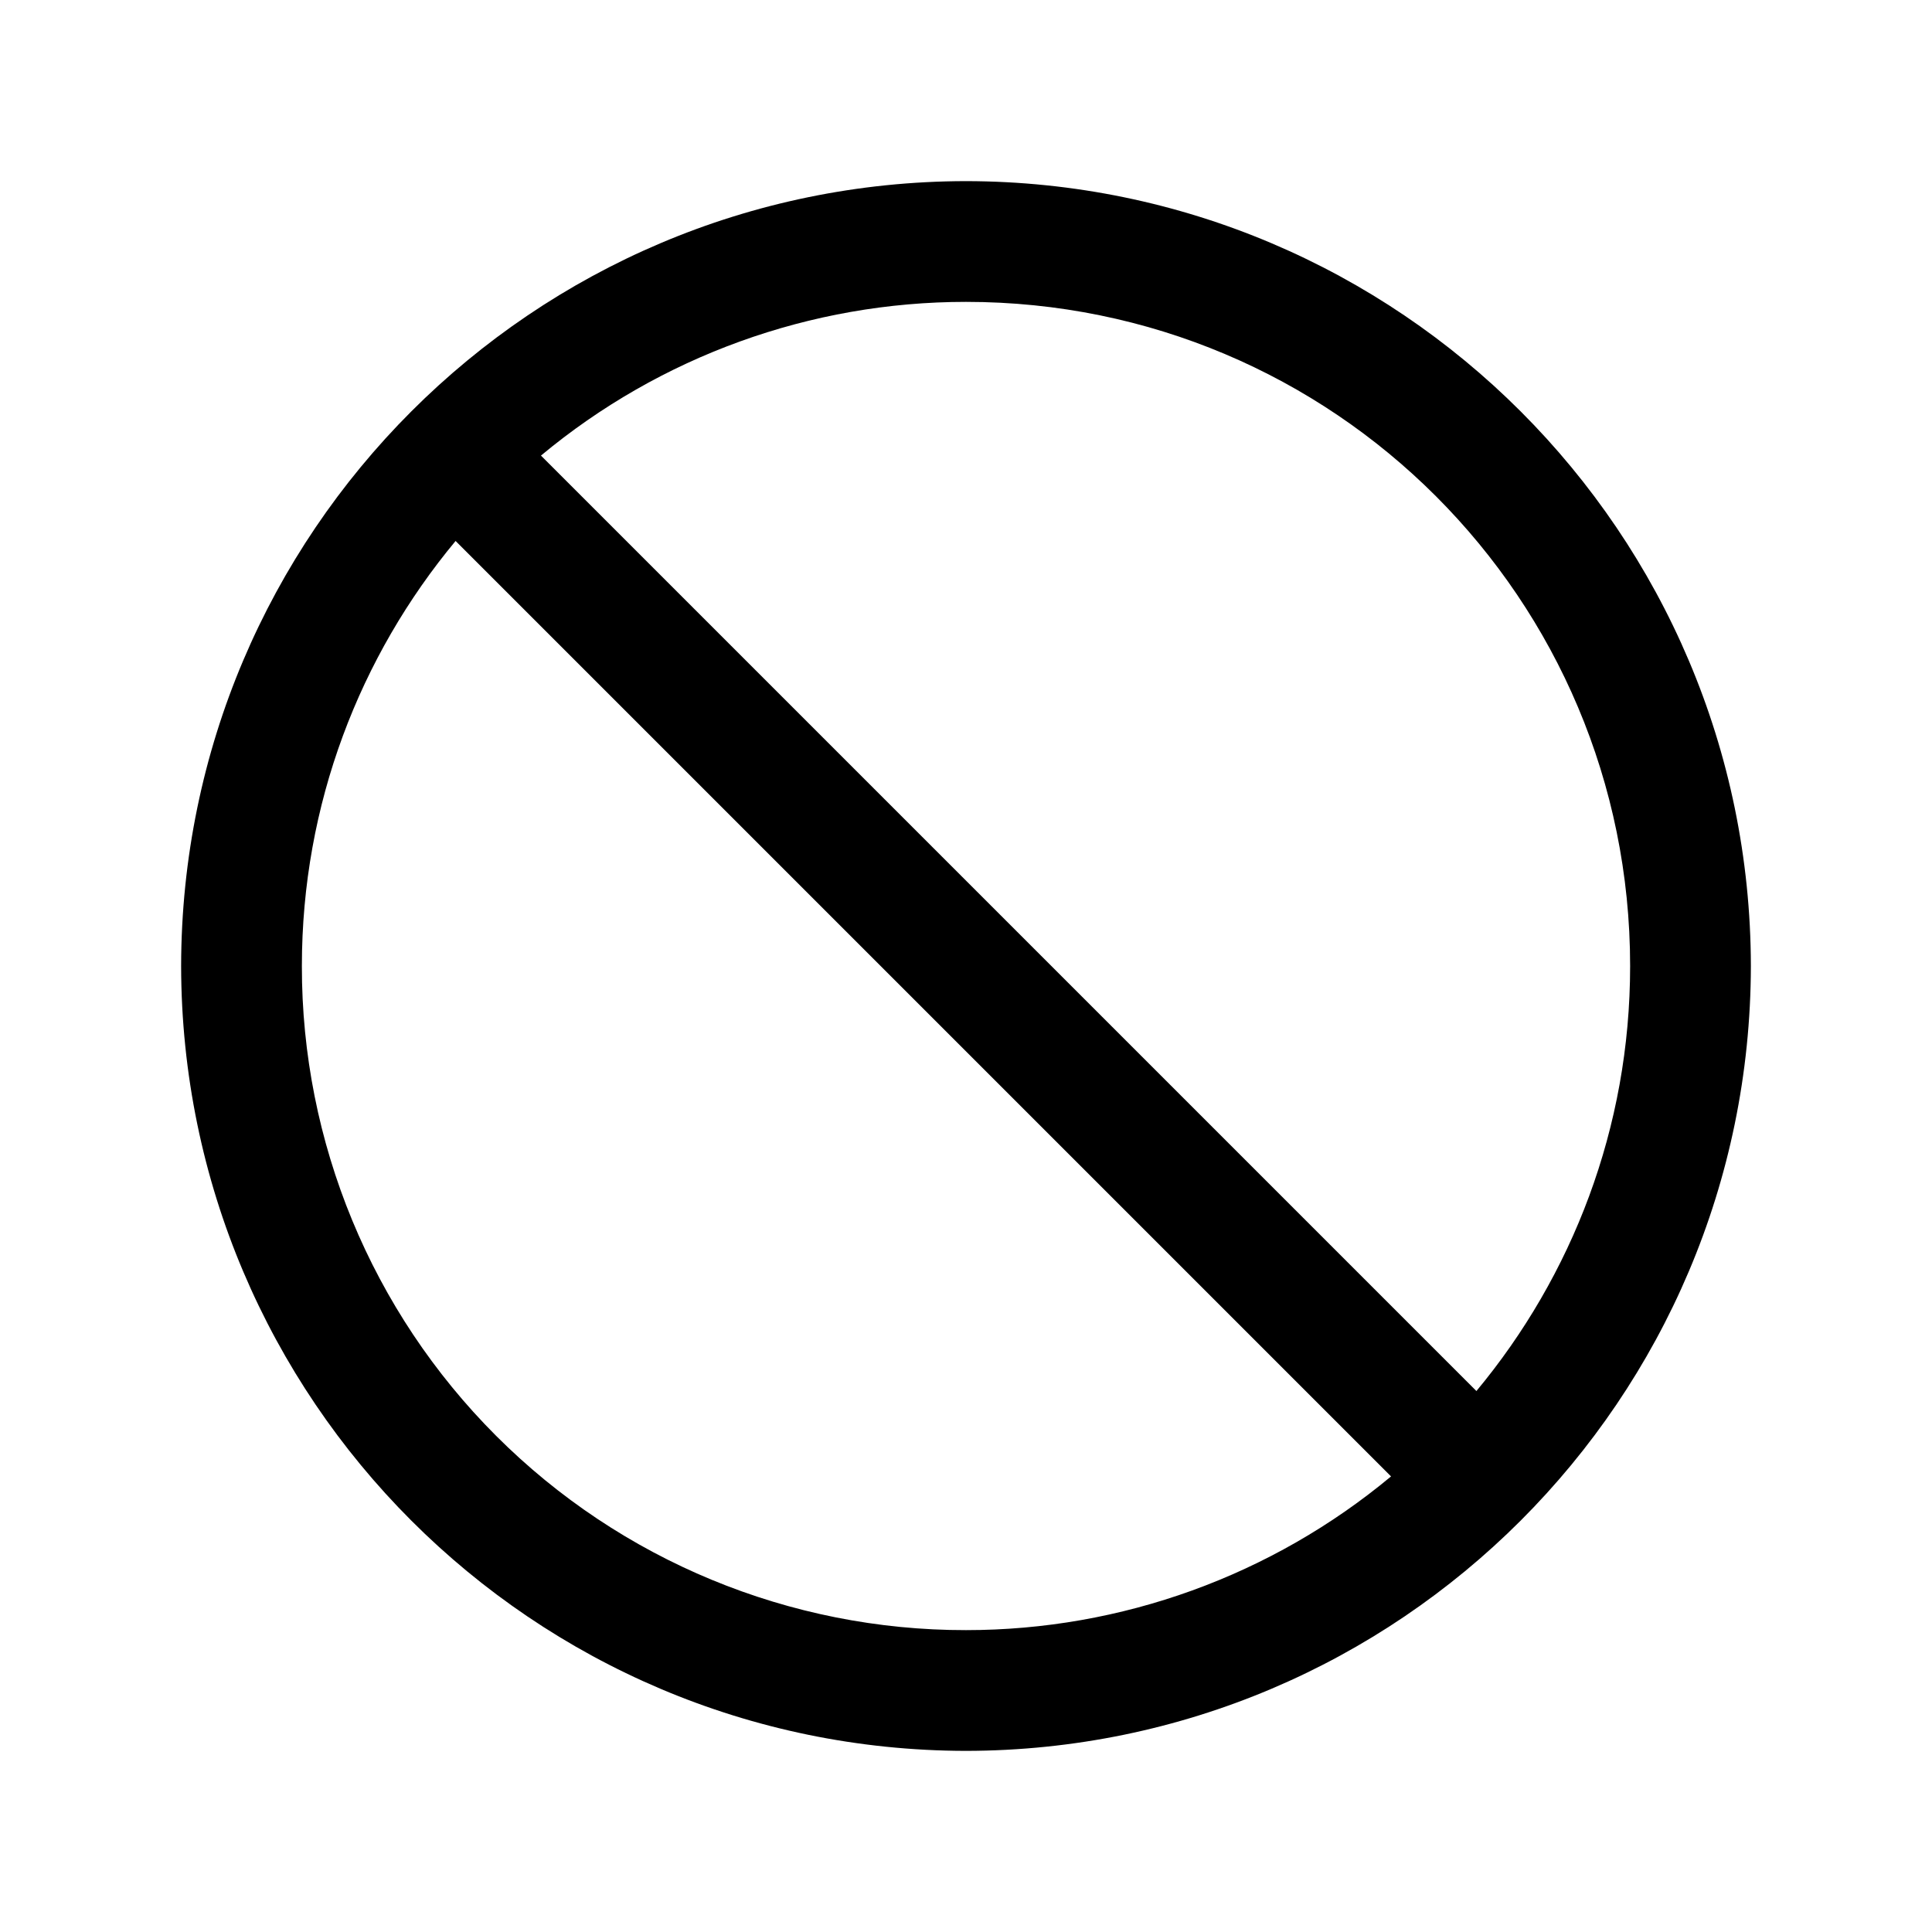
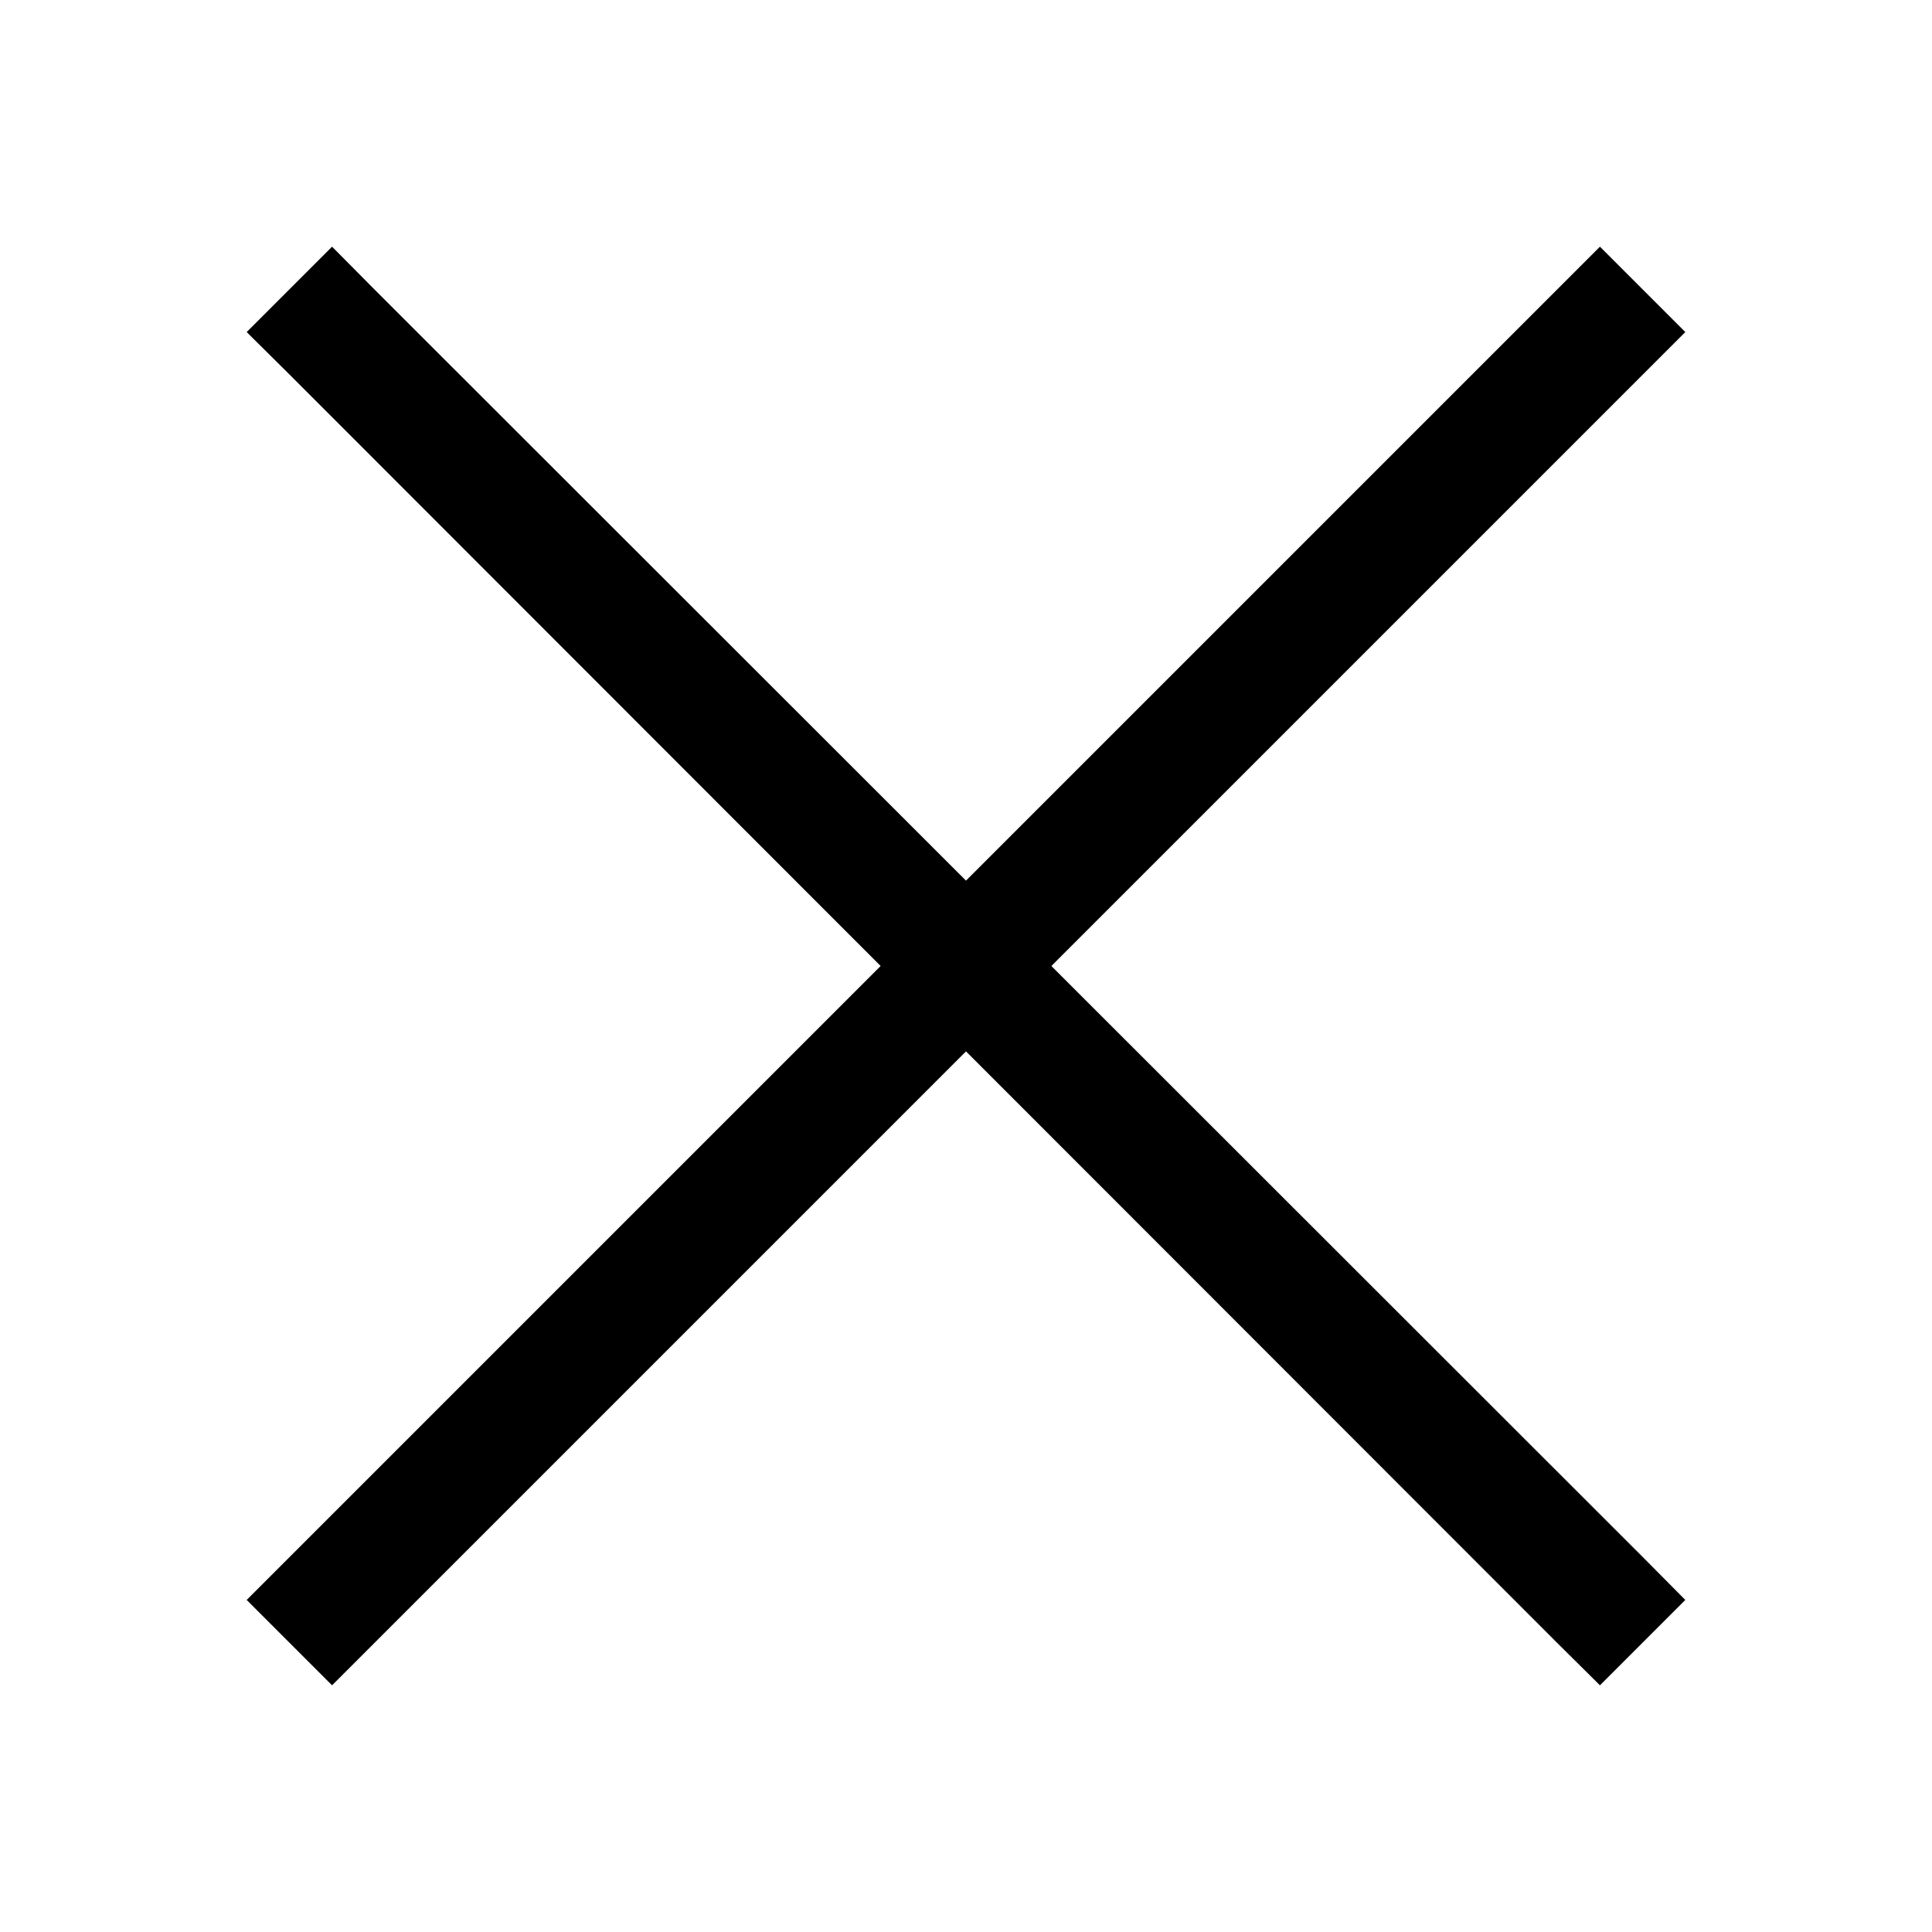
<svg xmlns="http://www.w3.org/2000/svg" width="16" height="16" viewBox="0 0 16 16">
-   <path d="M8 1.5A6.51 6.51 0 0 0 1.5 8 6.51 6.51 0 0 0 8 14.5 6.51 6.51 0 0 0 14.5 8 6.51 6.51 0 0 0 8 1.5m0 1c3.043 0 5.5 2.457 5.5 5.5 0 1.34-.48 2.566-1.273 3.52L4.48 3.773A5.5 5.5 0 0 1 8 2.5M3.773 4.48l7.747 7.747A5.5 5.5 0 0 1 8 13.5 5.493 5.493 0 0 1 2.5 8c0-1.34.48-2.566 1.273-3.52" />
+   <path d="m2.75 2.043-.707.707.355.352L7.293 8l-5.25 5.25.707.707L8 8.707l4.895 4.898.355.352.707-.707-.352-.355L8.707 8l5.25-5.25-.707-.707L8 7.293 3.102 2.398Z" />
</svg>
